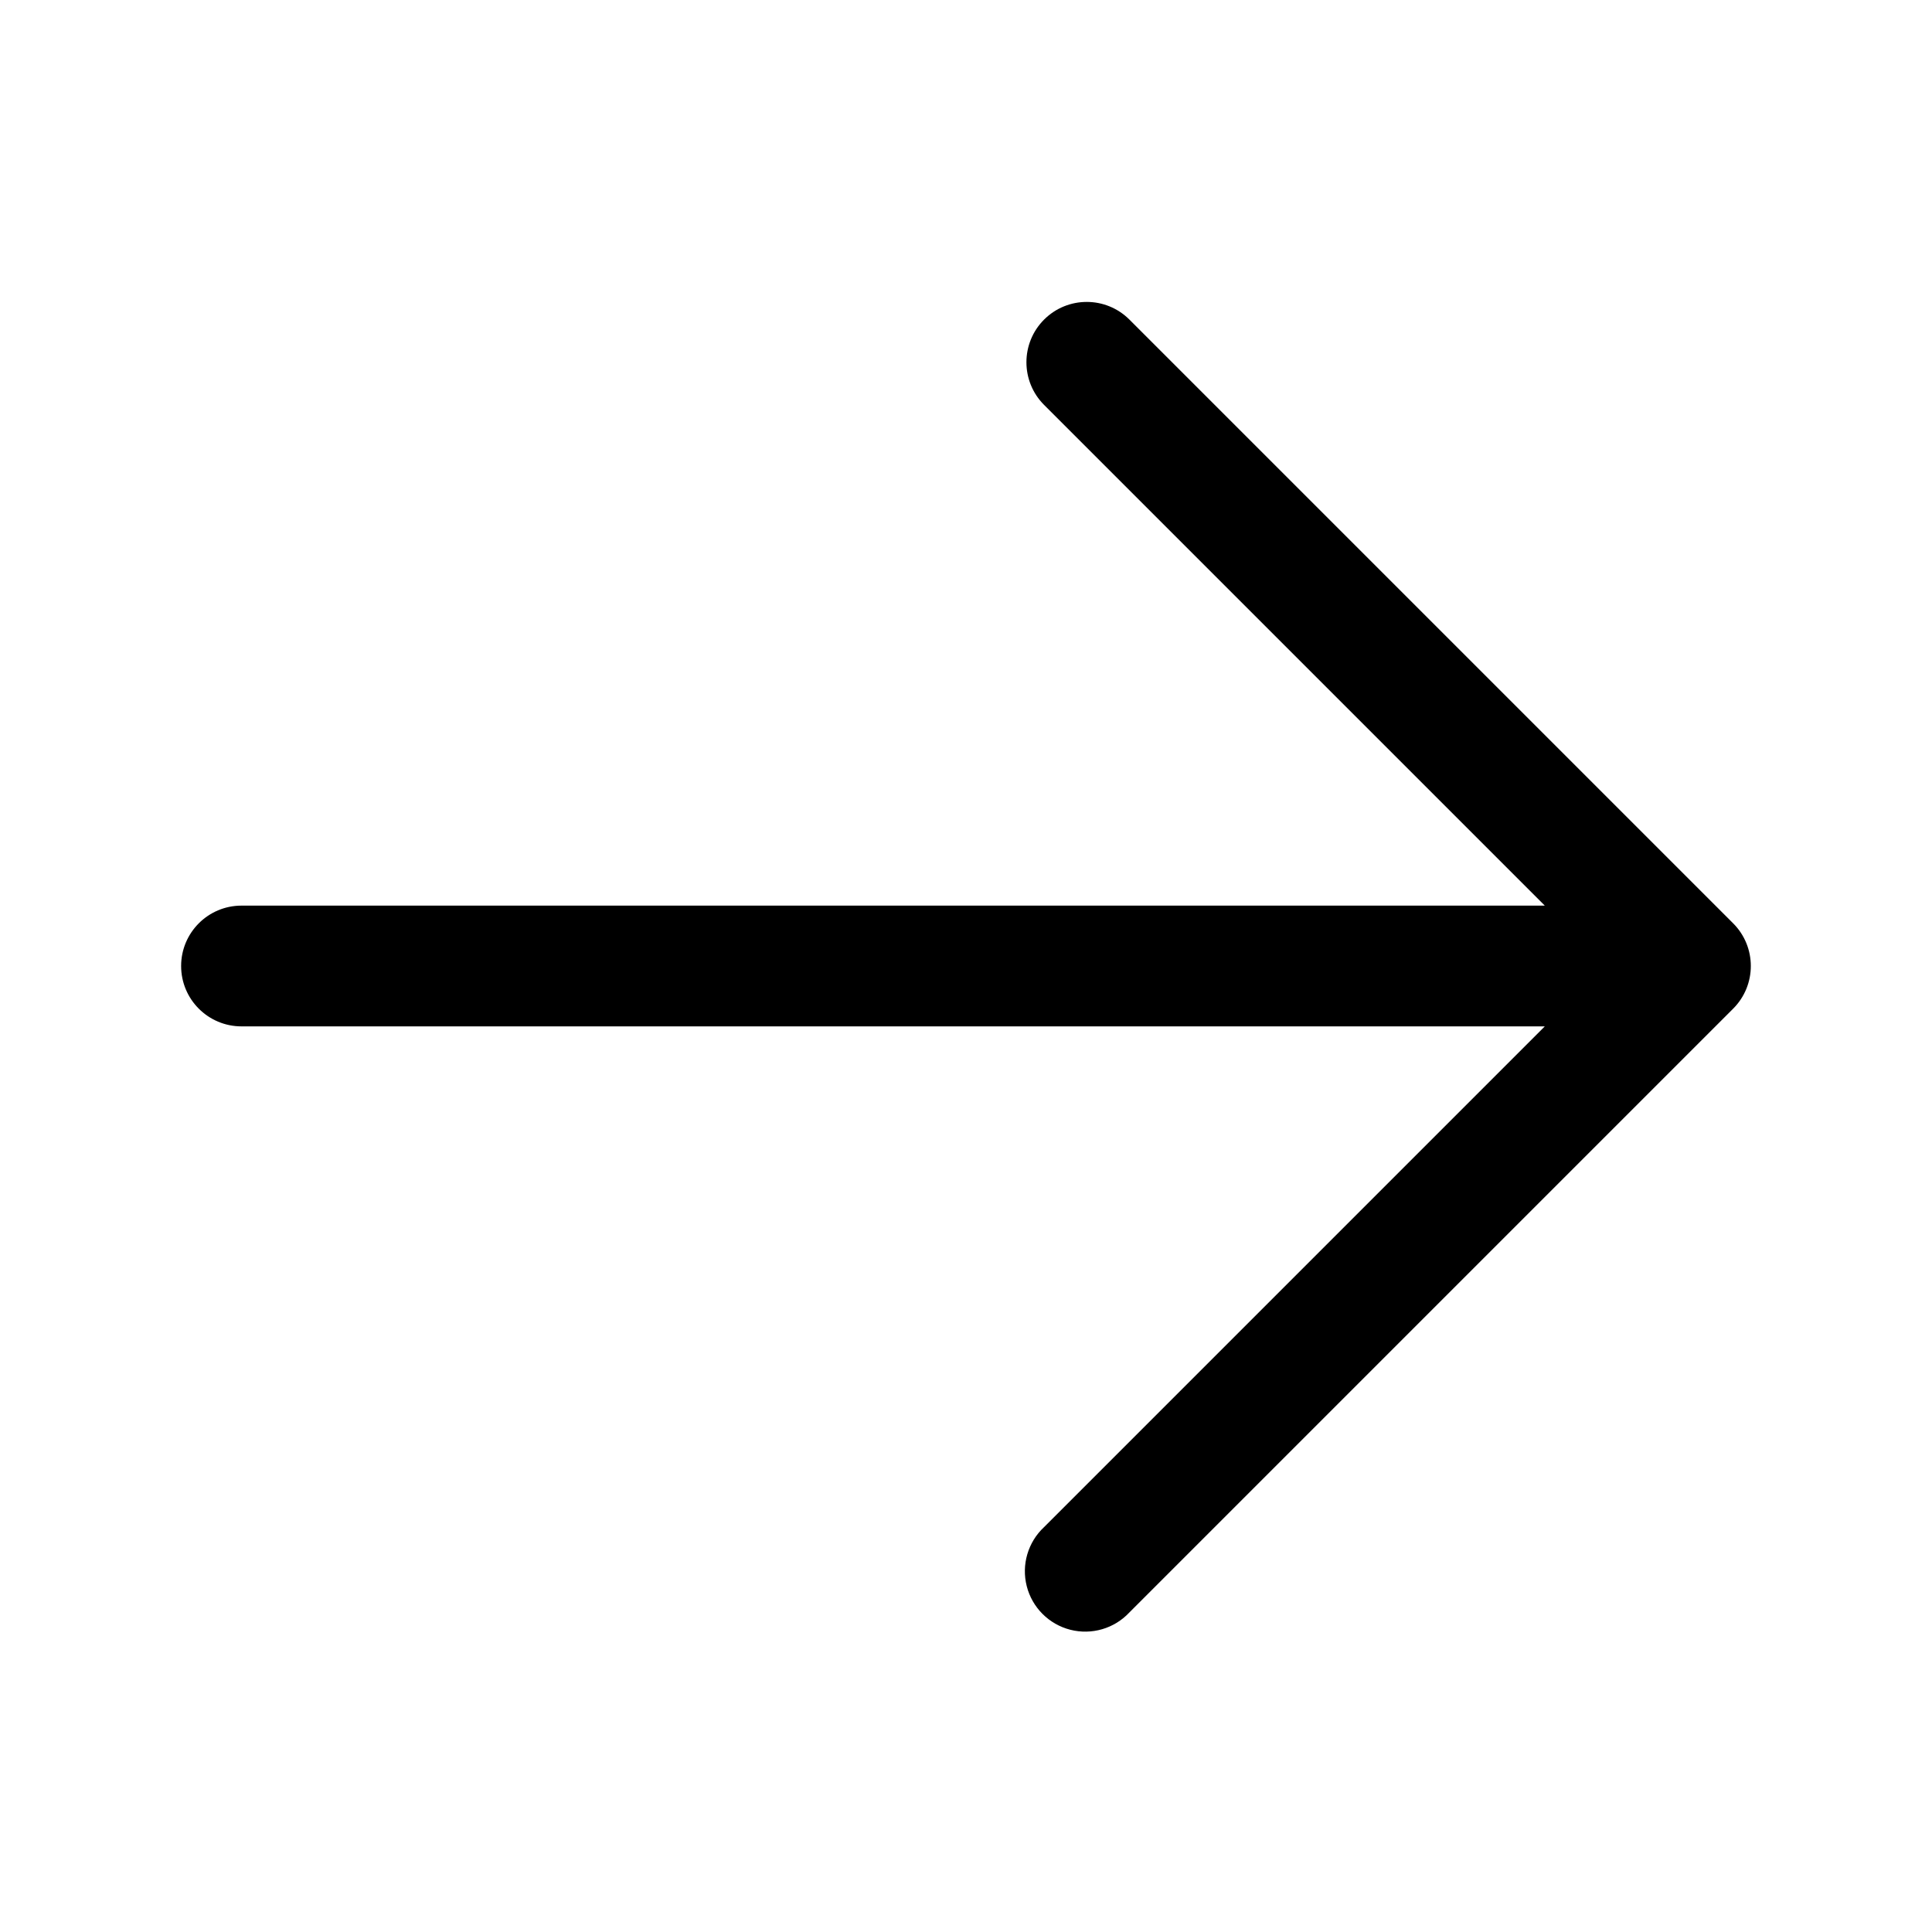
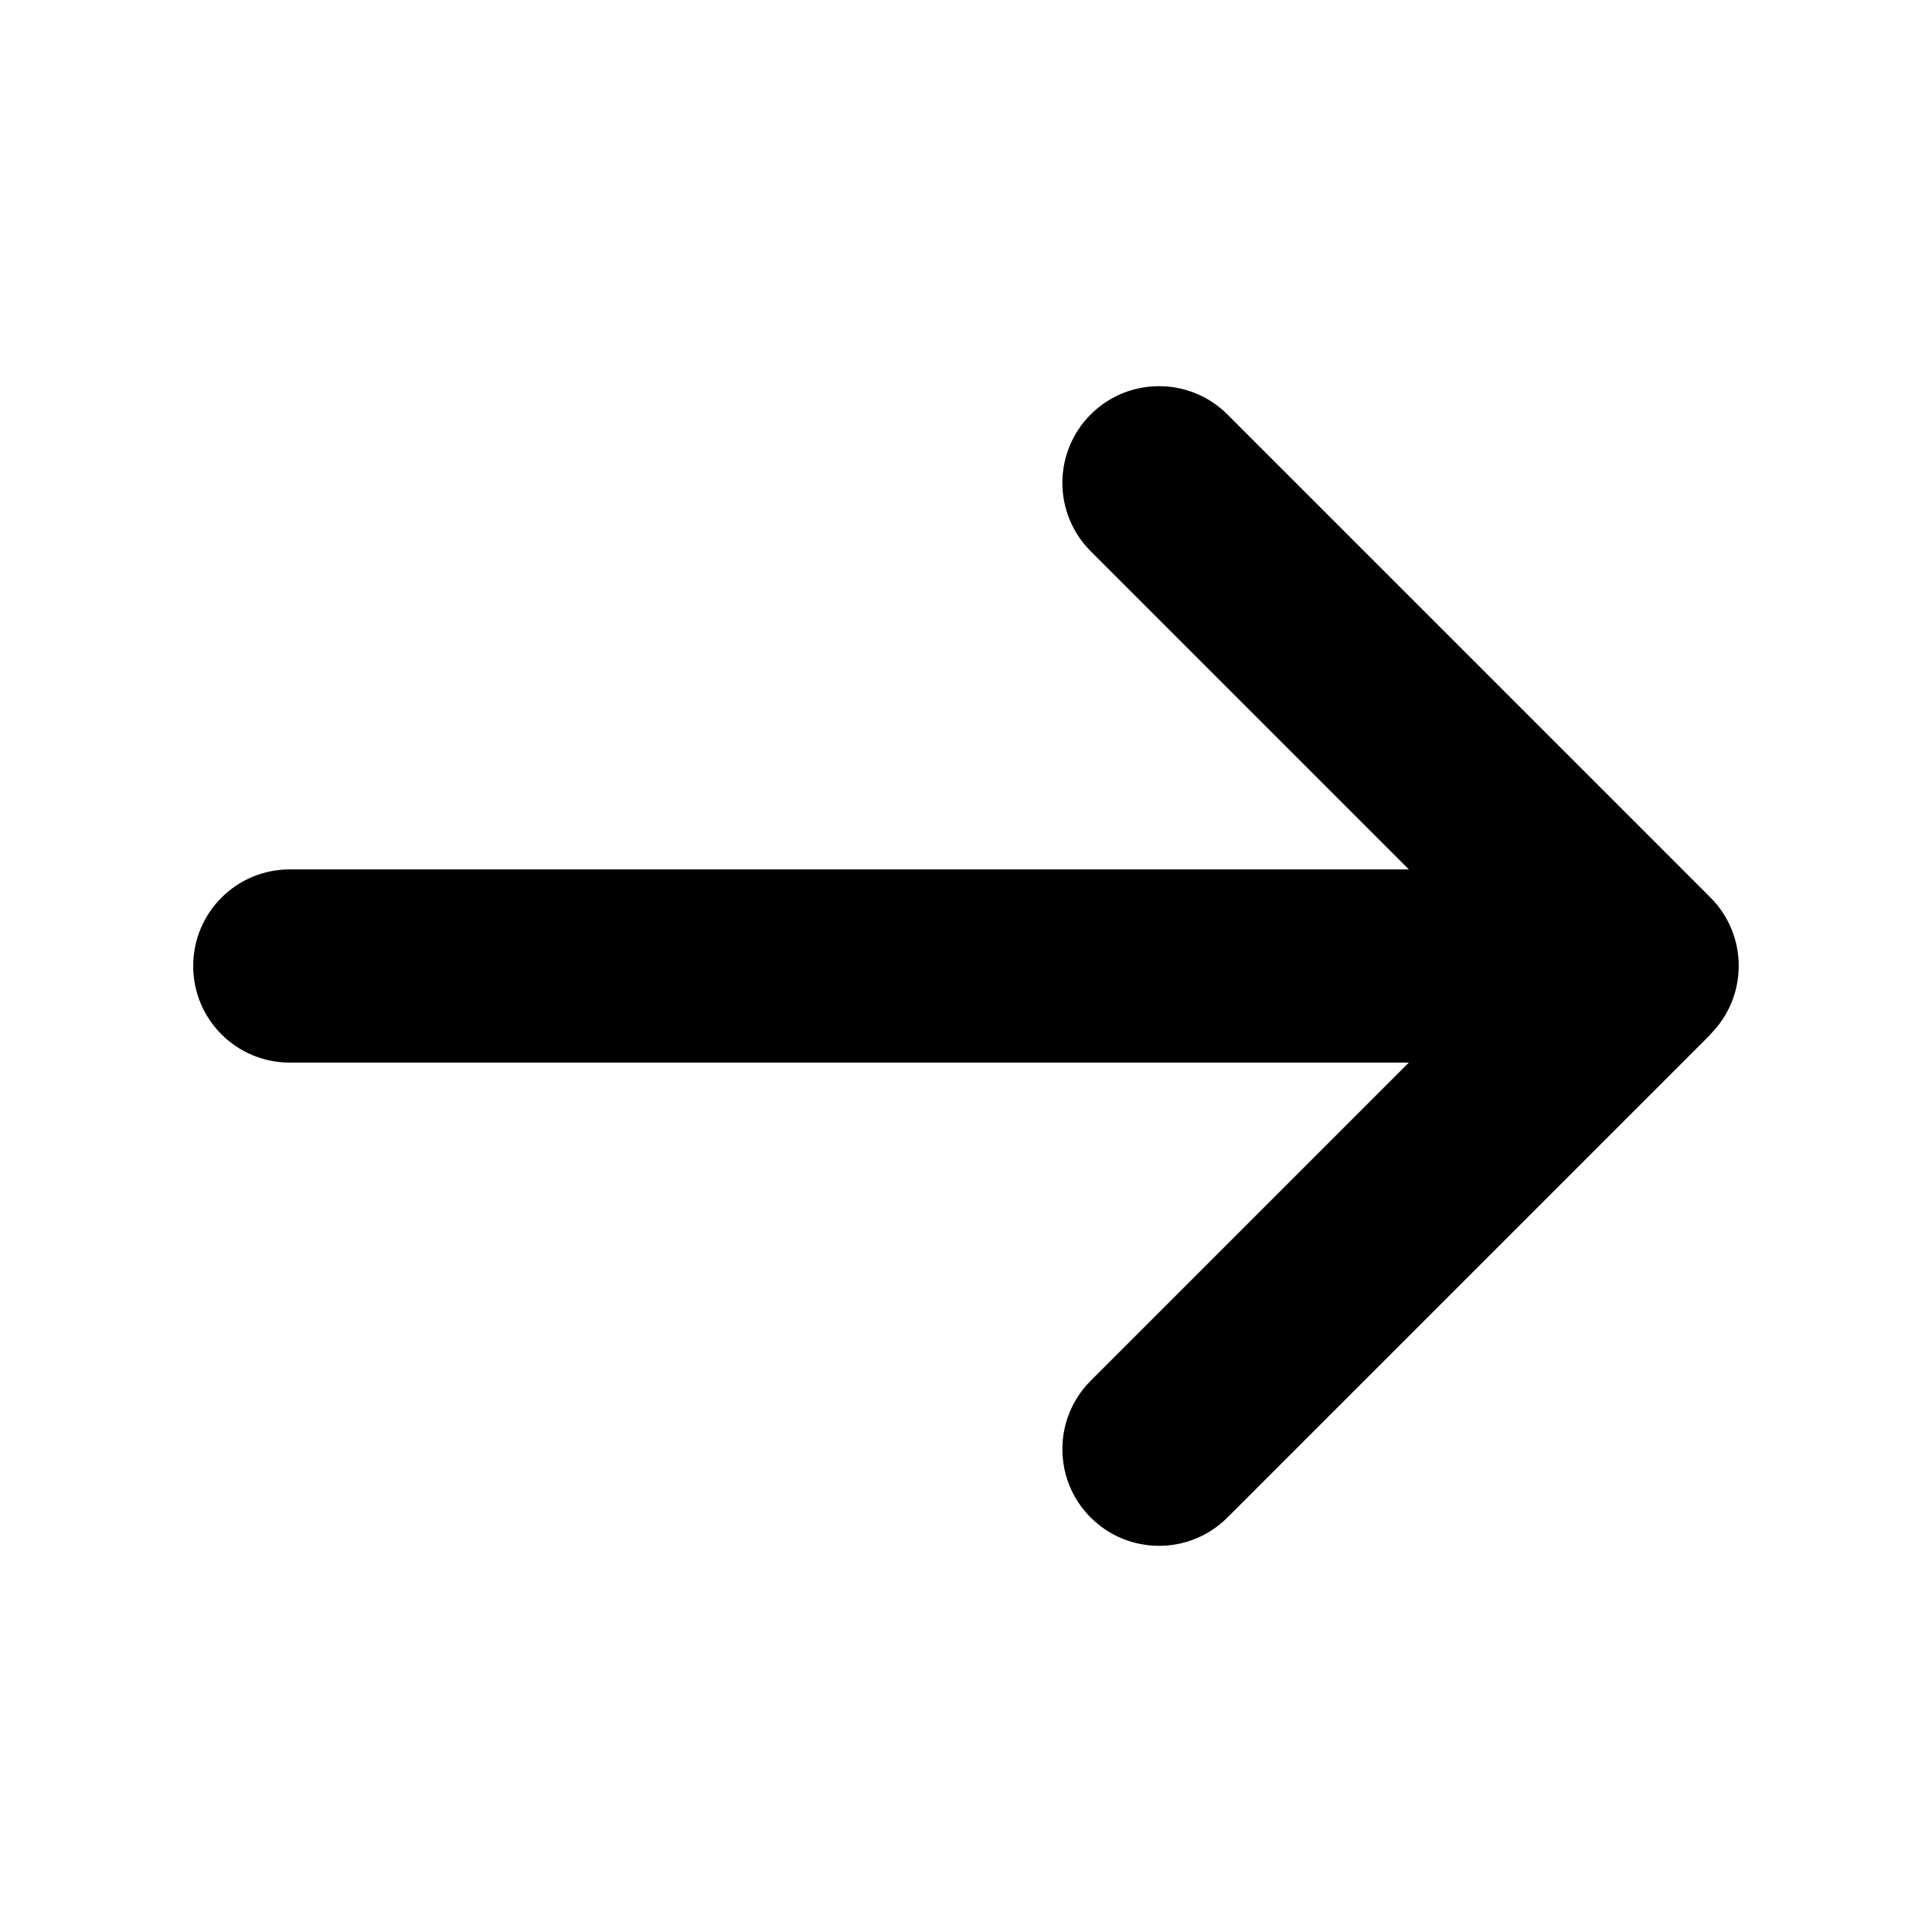
- <svg xmlns="http://www.w3.org/2000/svg" width="24" height="24" viewBox="0 0 24 24">
-   <path fill="currentColor" fill-rule="evenodd" d="M12.97 3.97a.75.75 0 0 1 1.06 0l7.5 7.5a.75.75 0 0 1 0 1.06l-7.5 7.5a.75.75 0 1 1-1.06-1.06l6.22-6.22H3a.75.75 0 0 1 0-1.5h16.19l-6.22-6.22a.75.75 0 0 1 0-1.06" clip-rule="evenodd" />
+ <svg xmlns="http://www.w3.org/2000/svg" width="640" height="640" viewBox="0 0 640 640">
+   <path fill="currentColor" d="M566.6 342.6c12.5-12.5 12.5-32.8 0-45.3l-160-160c-12.5-12.5-32.8-12.5-45.3 0s-12.5 32.8 0 45.3L466.7 288H96c-17.7 0-32 14.3-32 32s14.3 32 32 32h370.7L361.3 457.4c-12.5 12.5-12.5 32.8 0 45.3s32.8 12.5 45.3 0l160-160z" />
</svg>
